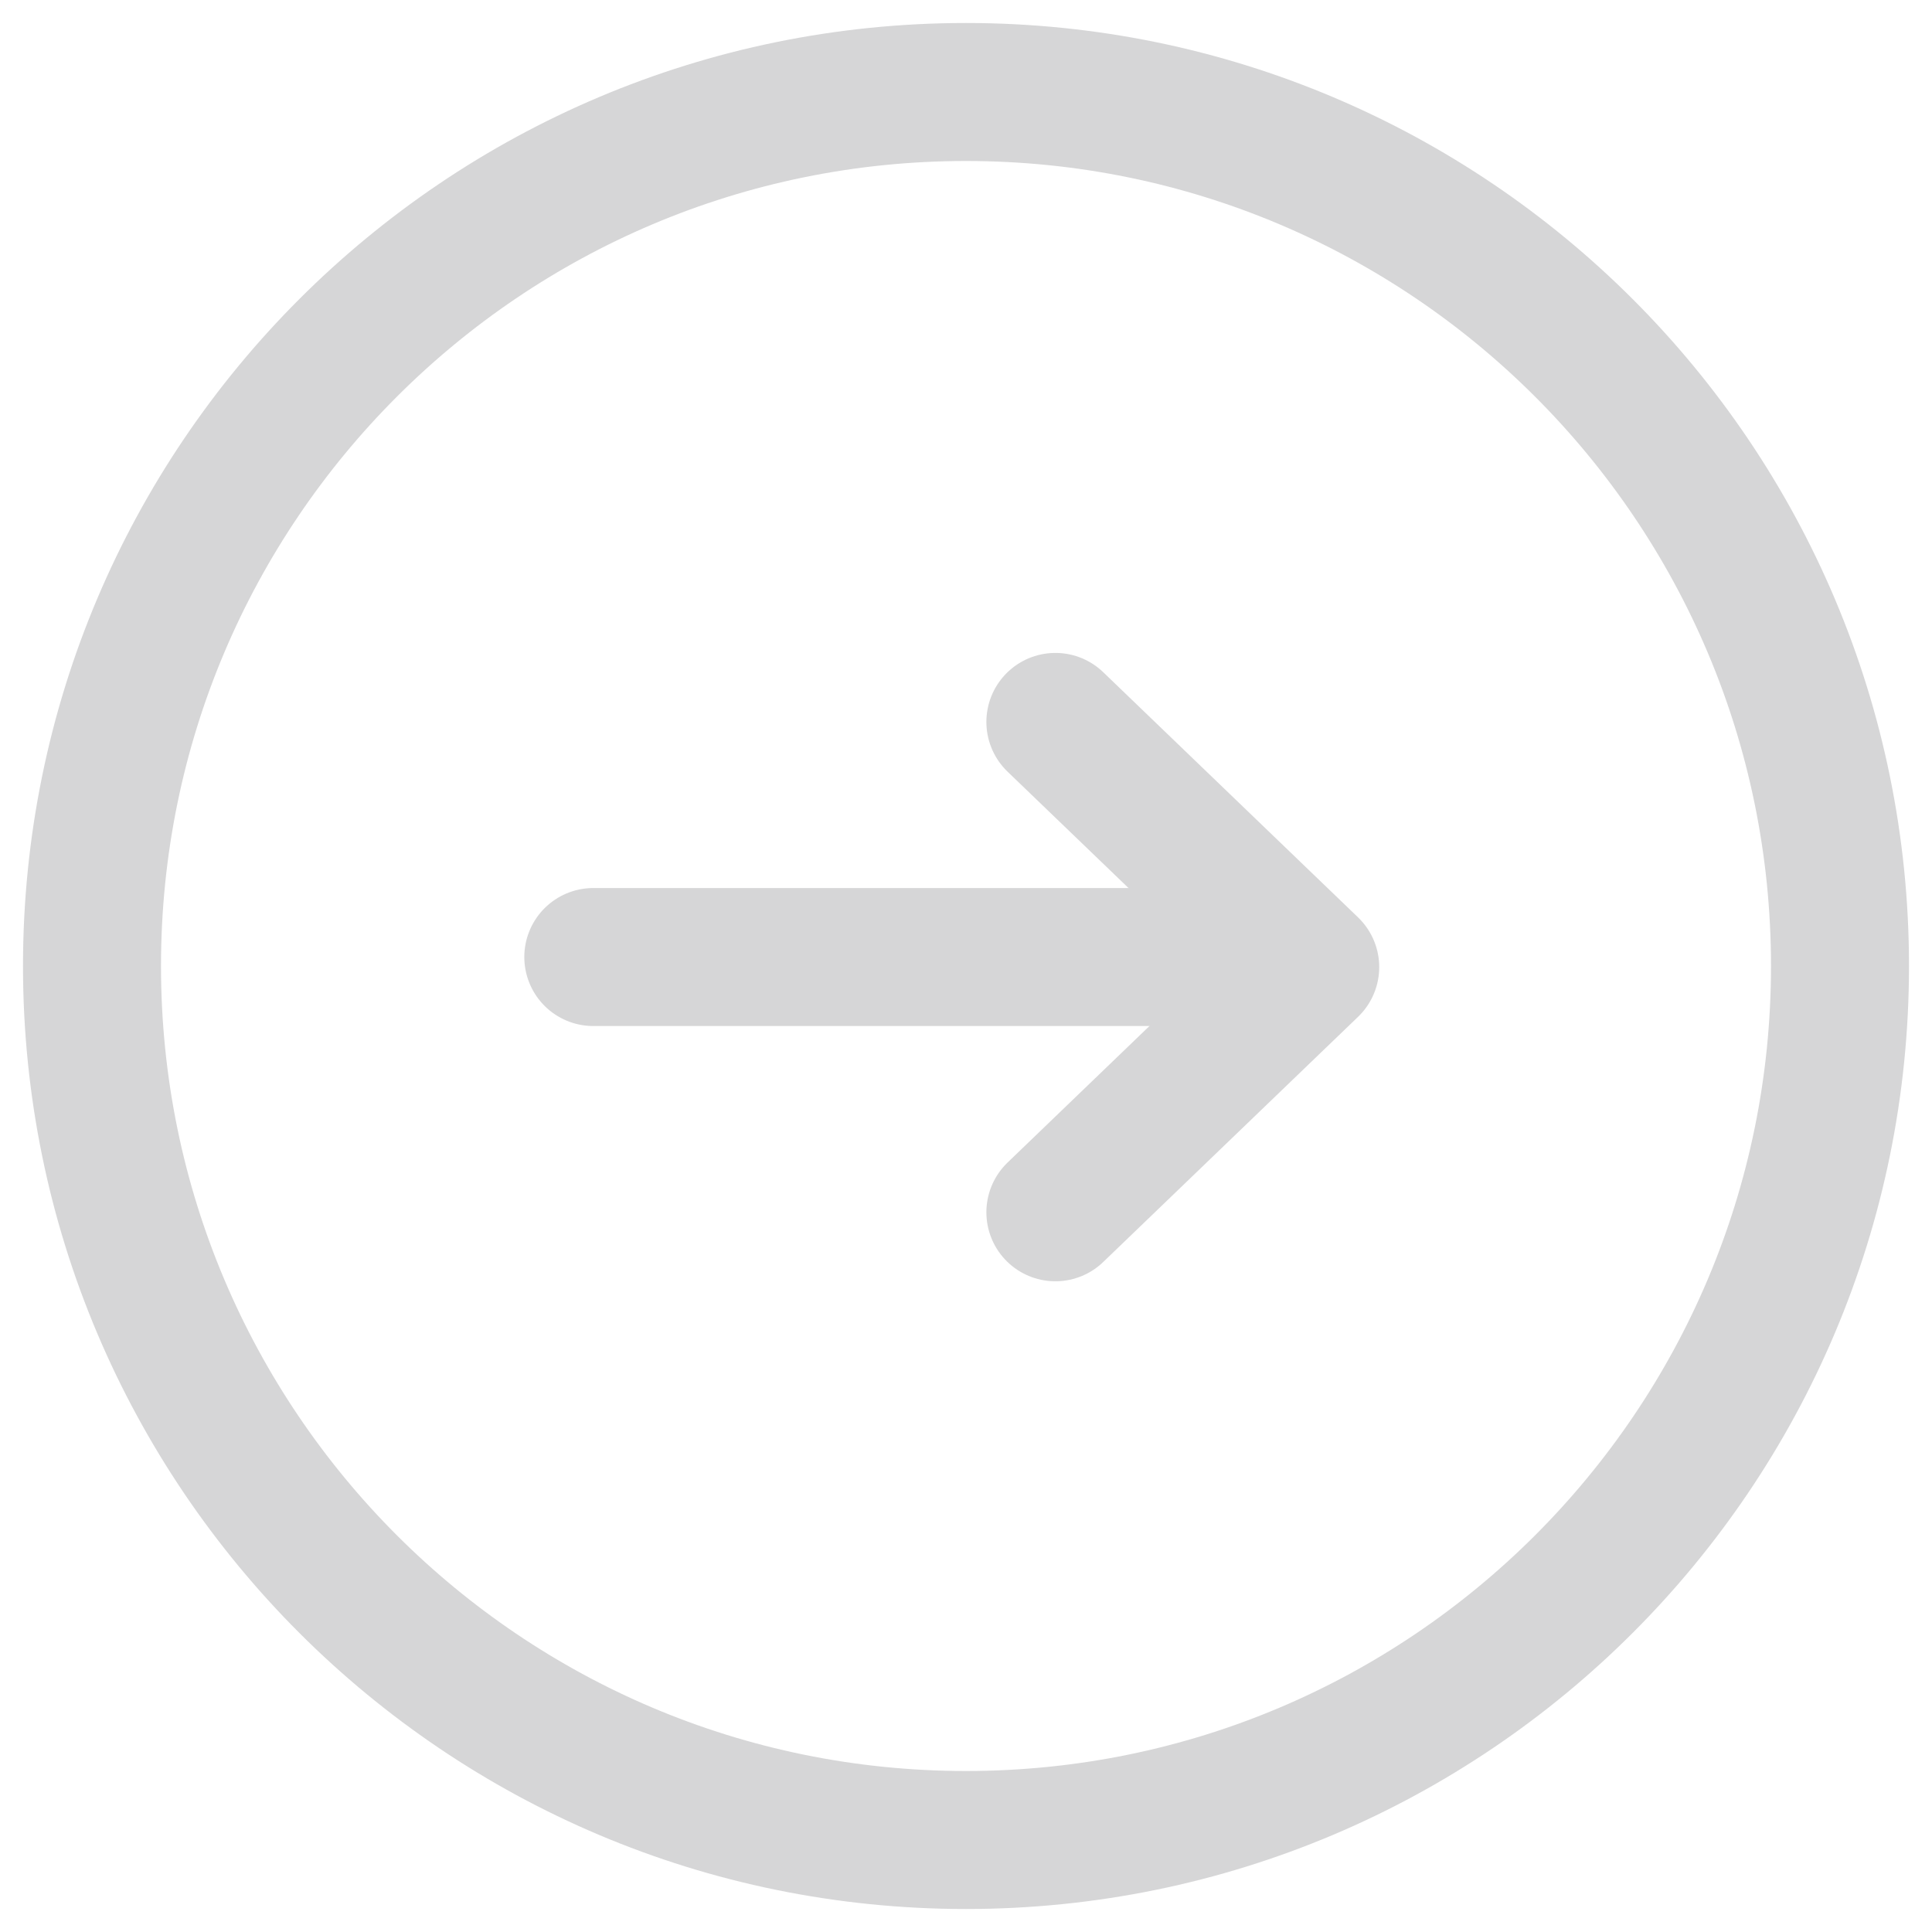
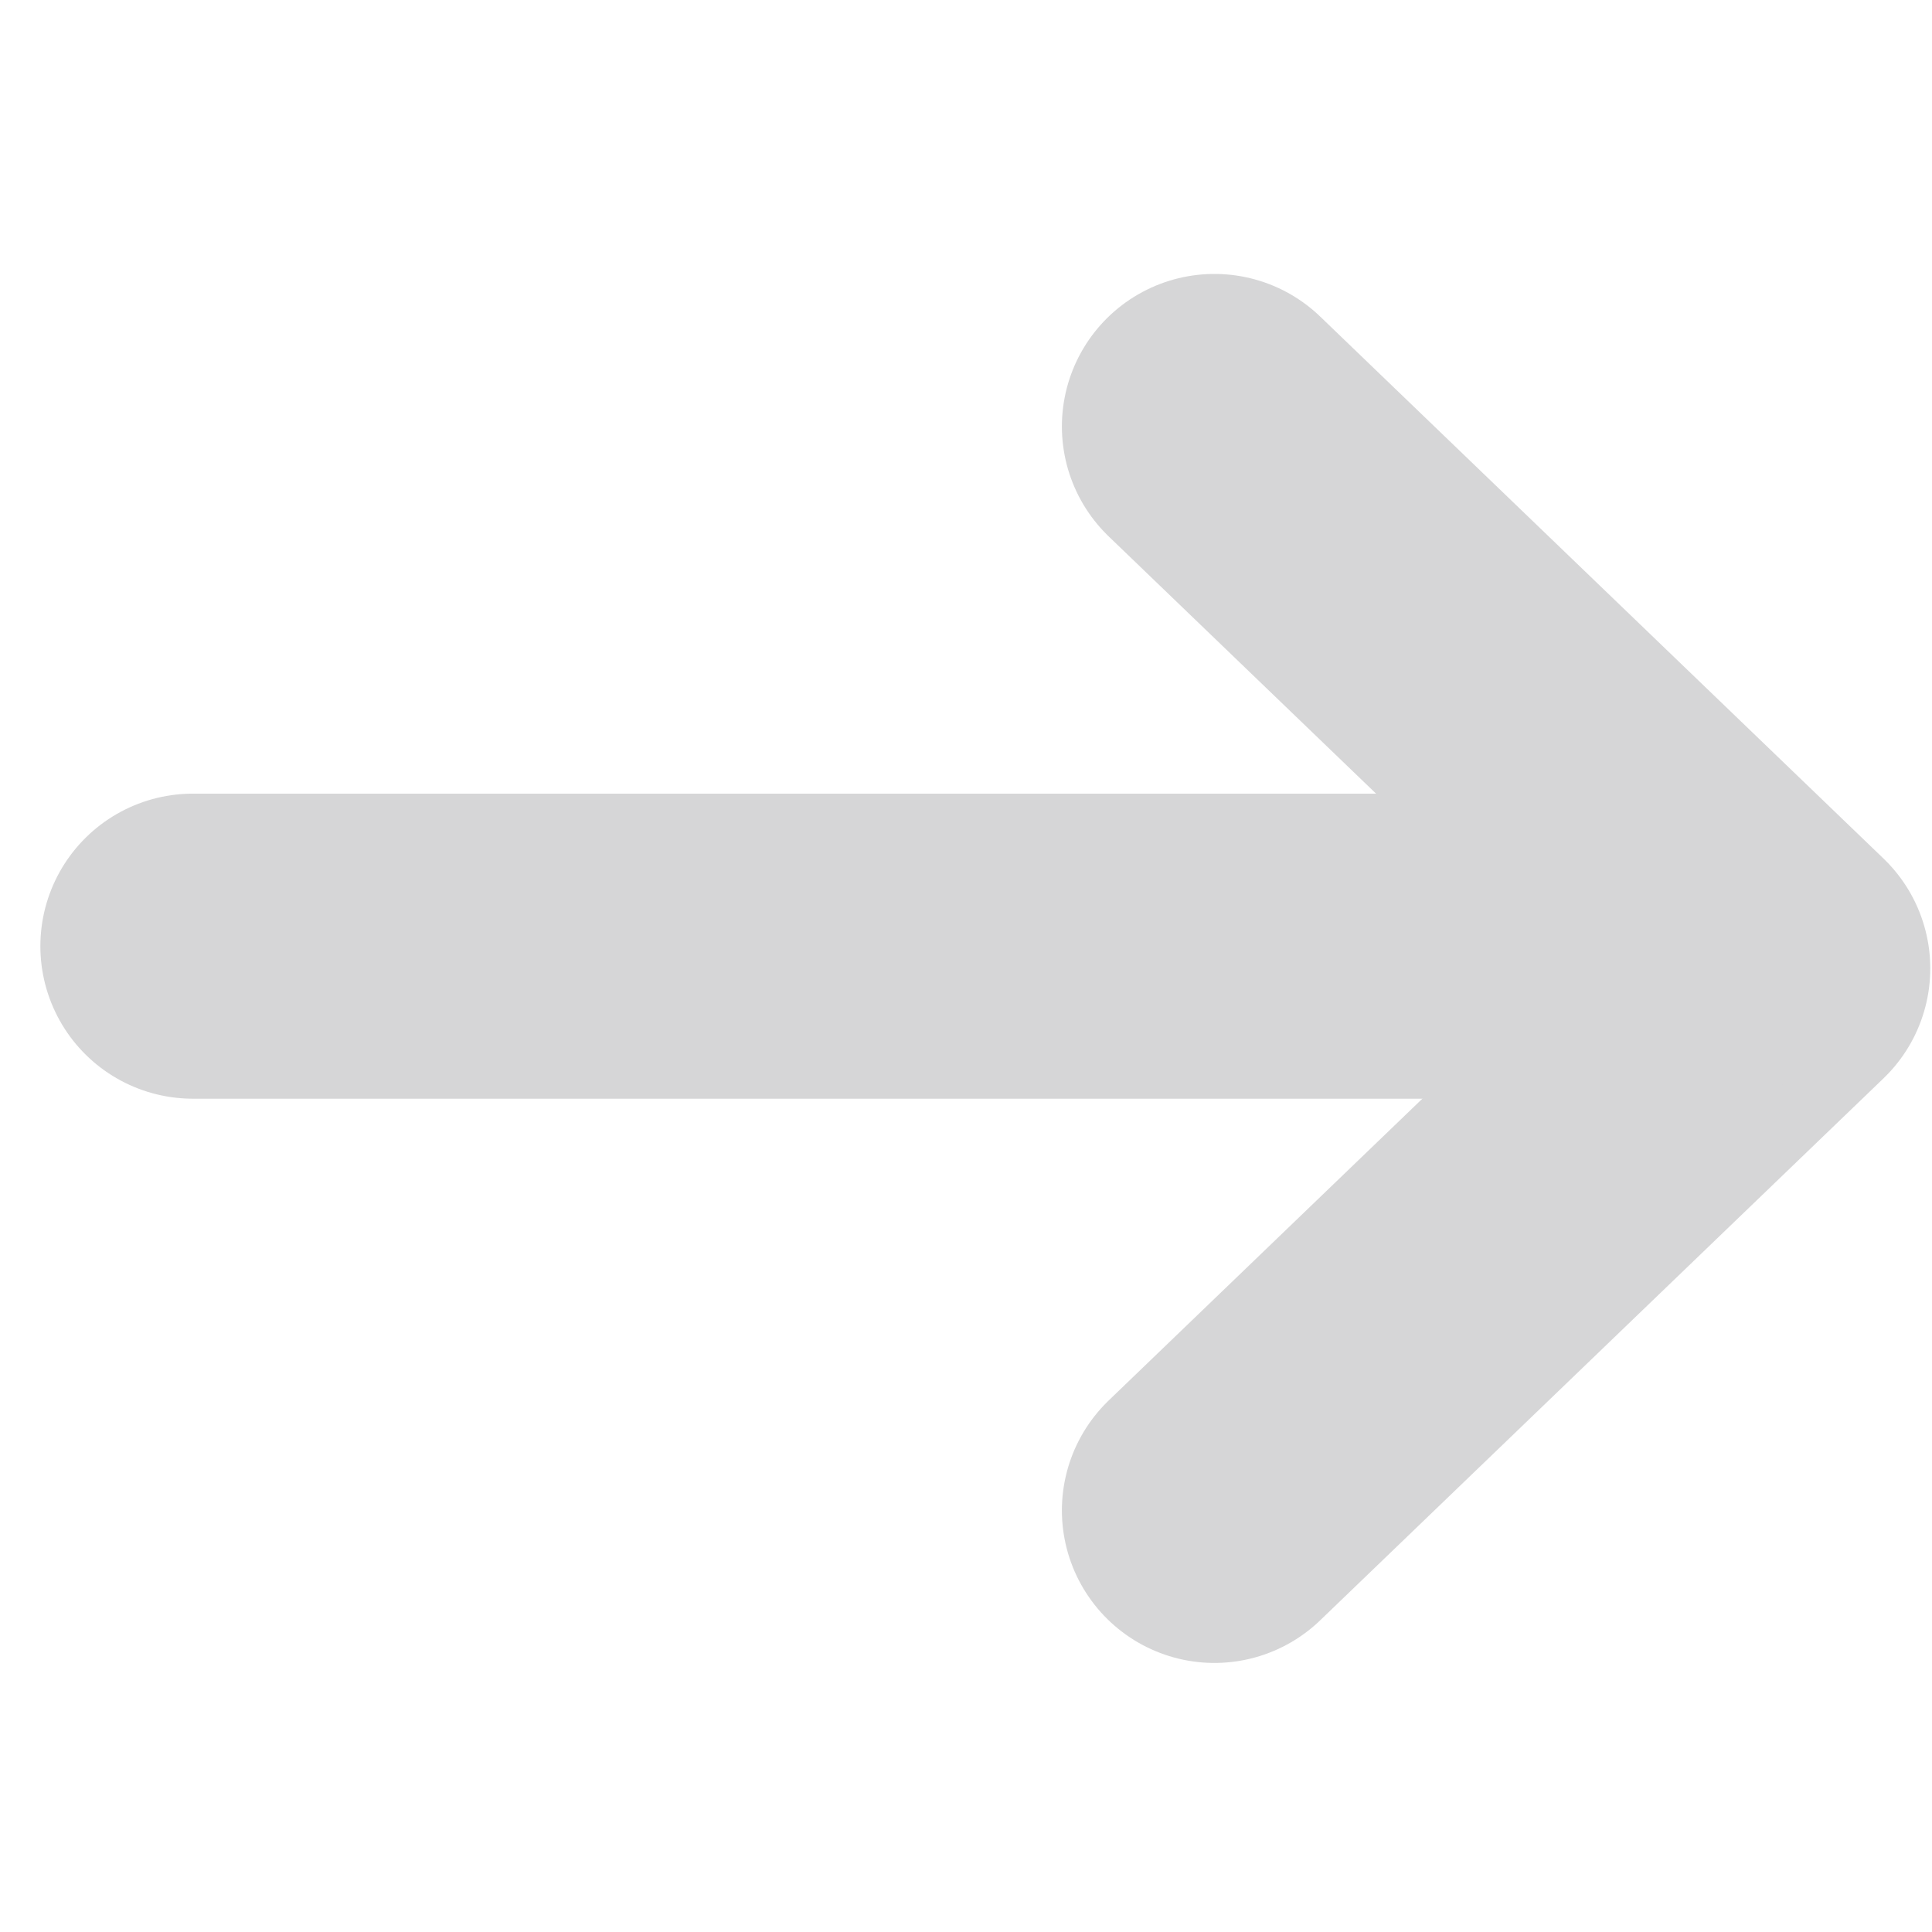
- <svg xmlns="http://www.w3.org/2000/svg" width="42" height="42" viewBox="0 0 42 42" fill="none">
-   <path d="M40 21C40 10.507 31.493 2 21 2C10.507 2 2 10.507 2 21C2 31.493 10.507 40 21 40C31.493 40 40 31.493 40 21Z" stroke="#d6d6d7" stroke-width="3" stroke-linecap="round" stroke-linejoin="round" />
-   <path d="M22.943 15.694L28.483 21.024L22.943 26.354" stroke="#d6d6d7" stroke-width="3" stroke-linecap="round" stroke-linejoin="round" />
-   <path d="M12.898 20.805H27.907" stroke="#d6d6d7" stroke-width="3" stroke-linecap="round" stroke-linejoin="round" />
+ <svg xmlns="http://www.w3.org/2000/svg" width="14" height="14" viewBox="0 0 19 14" fill="none">
+   <path d="M11.943 1.694L17.483 7.024L11.943 12.354" stroke="#d6d6d7" stroke-width="3" stroke-linecap="round" stroke-linejoin="round" />
+   <path d="M1.897 6.805H16.907" stroke="#d6d6d7" stroke-width="3" stroke-linecap="round" stroke-linejoin="round" />
</svg>
